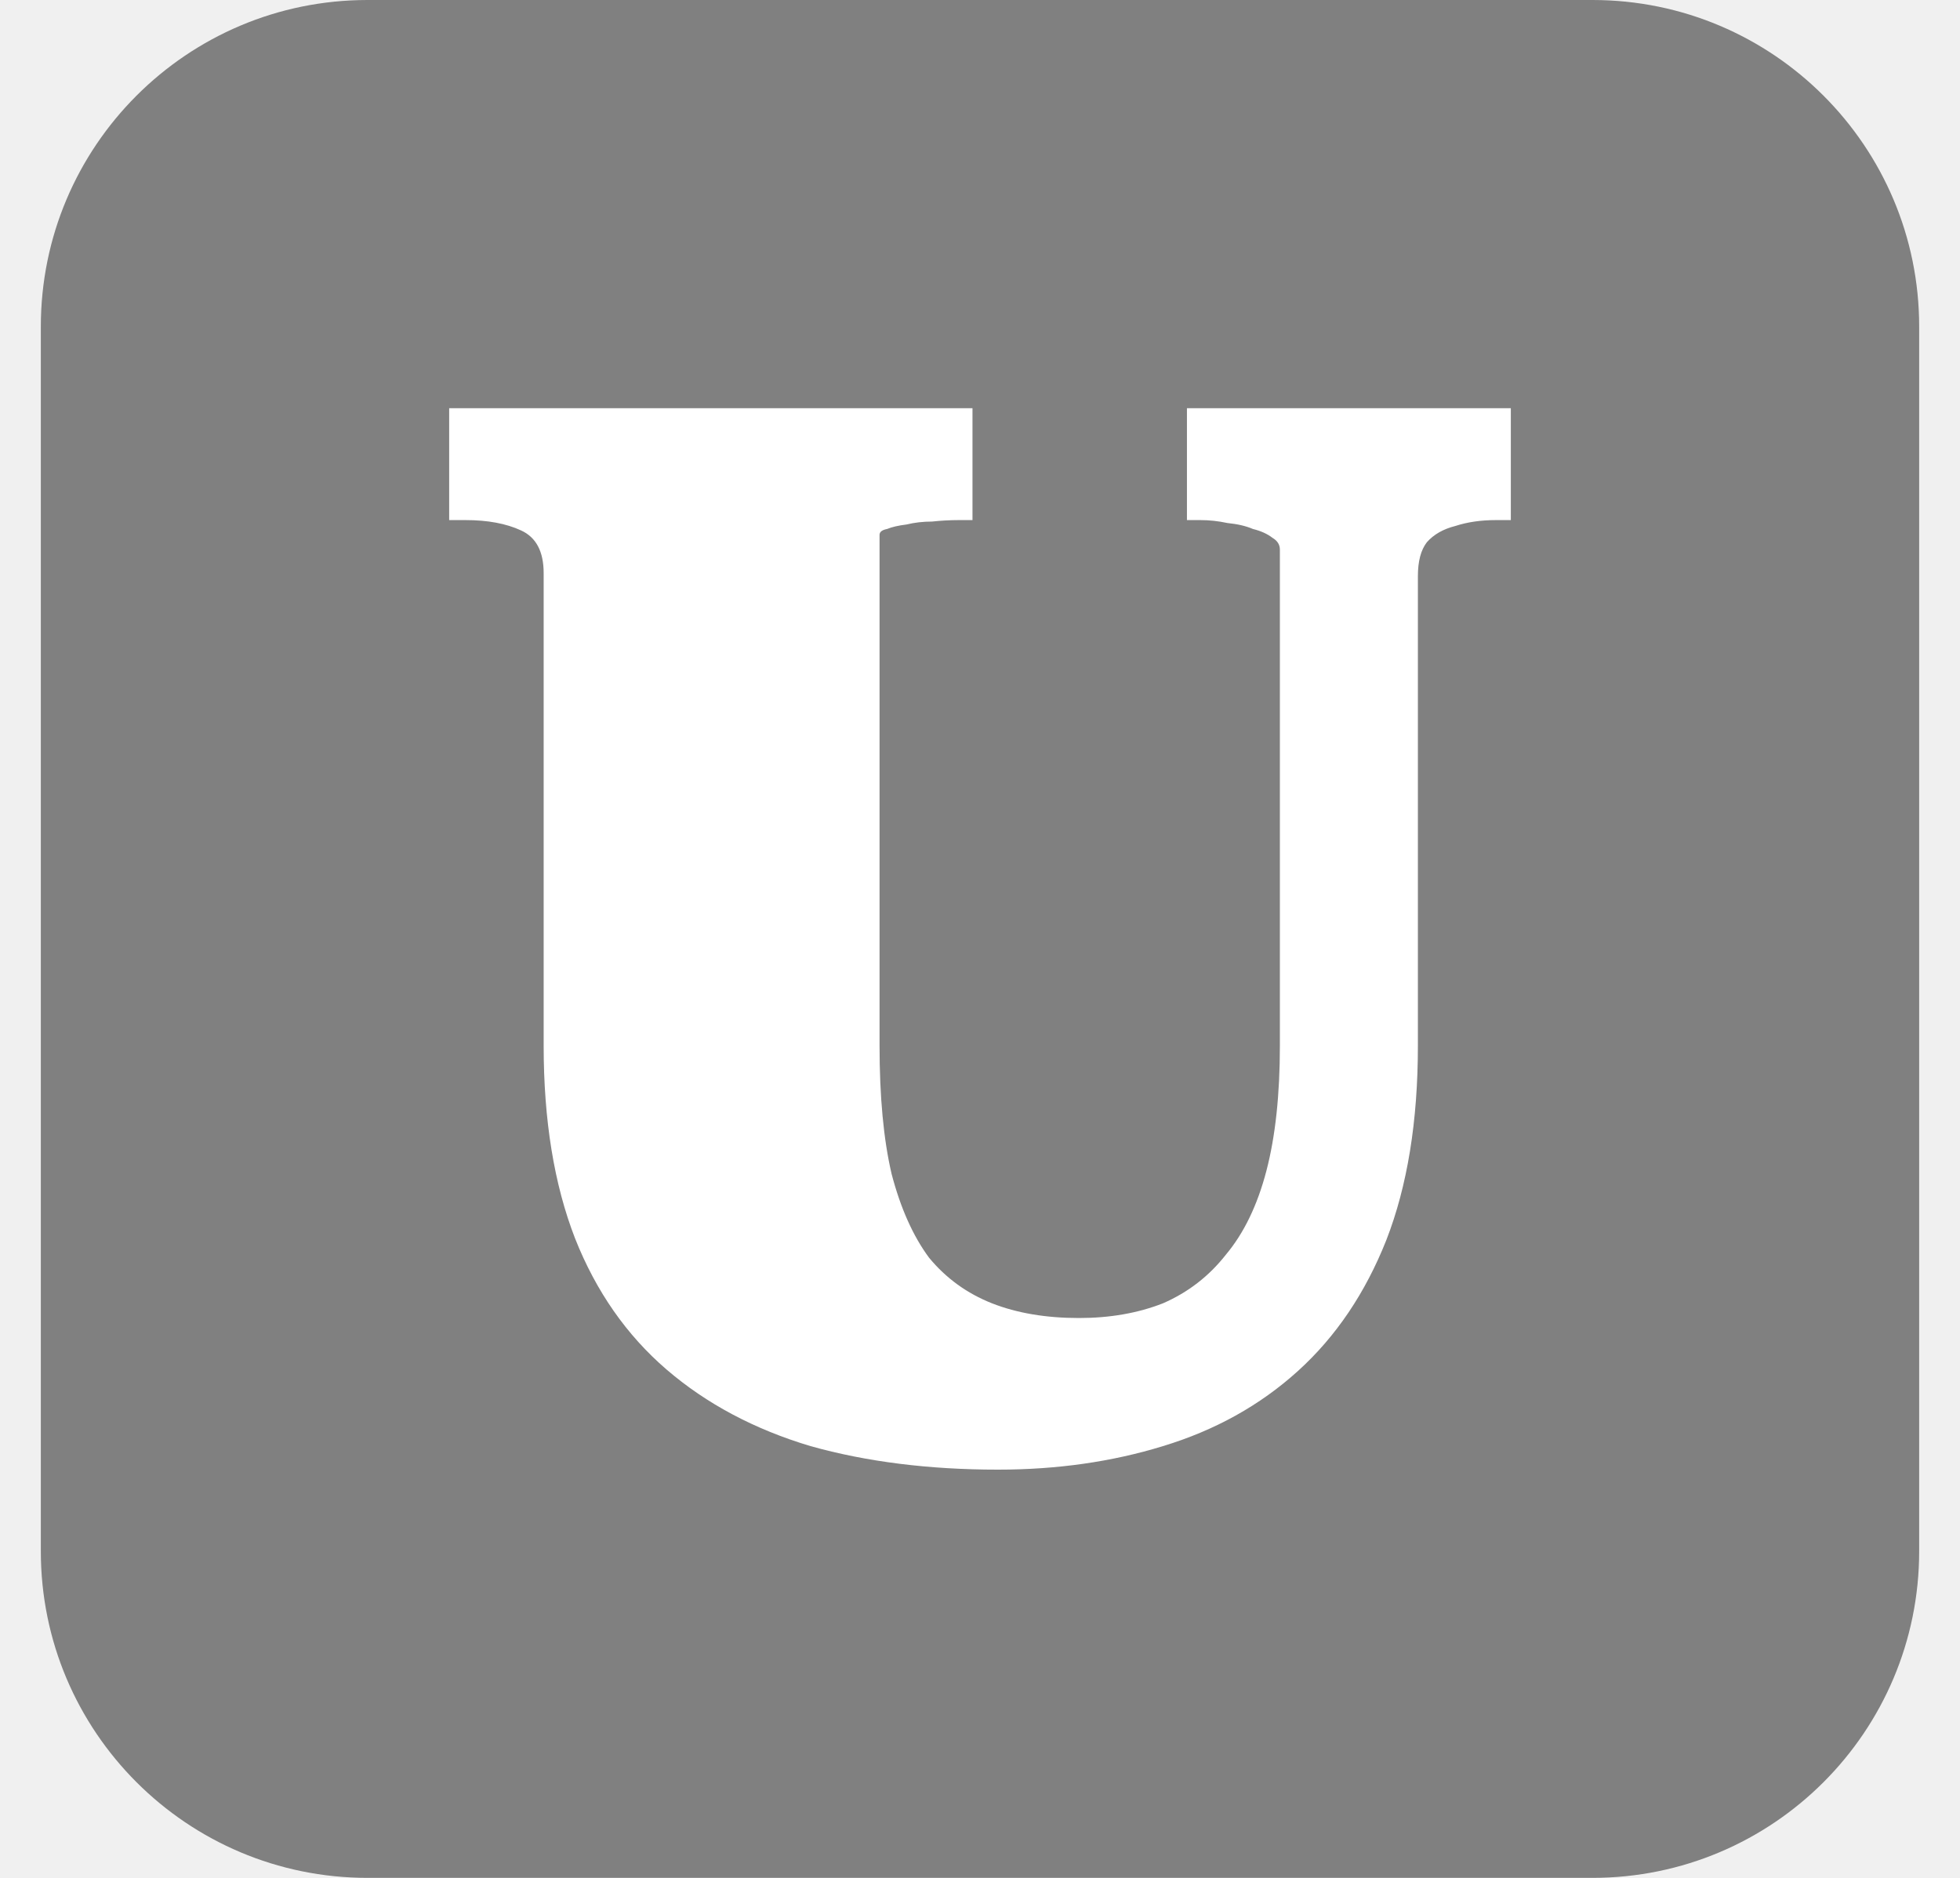
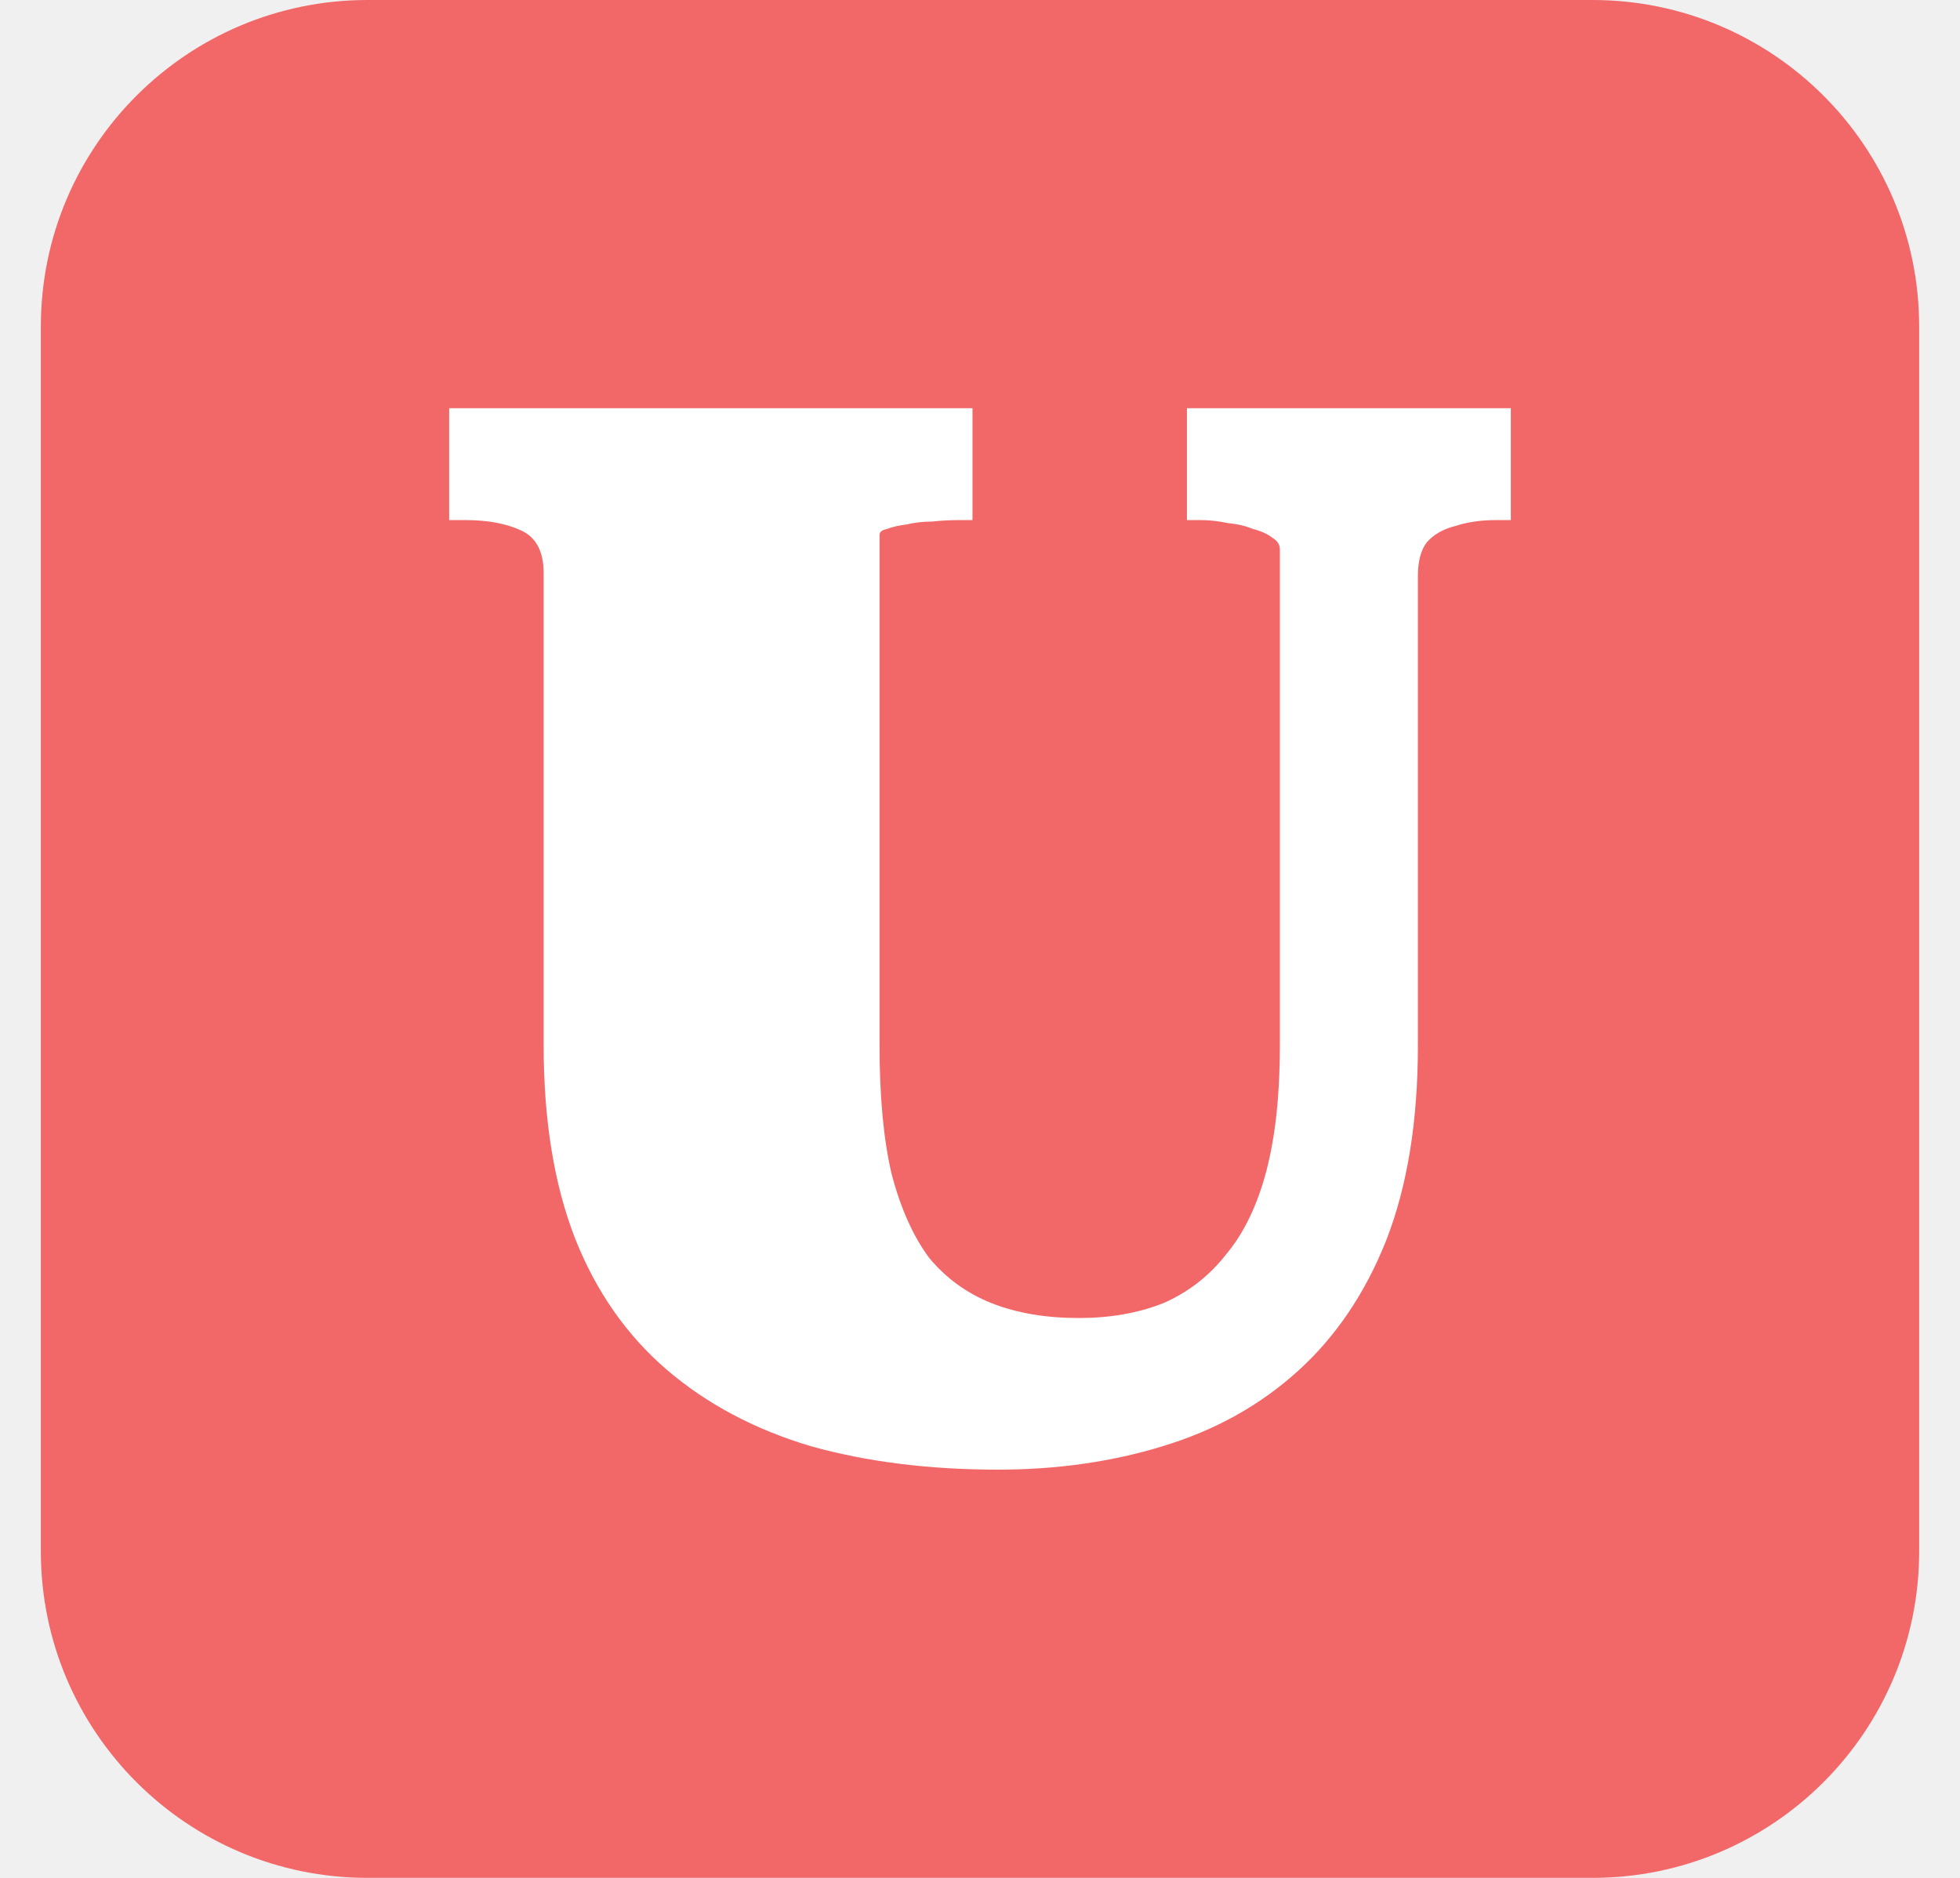
<svg xmlns="http://www.w3.org/2000/svg" width="24" height="23" viewBox="0 0 24 23" fill="none">
-   <rect x="0.5" width="23" height="23" rx="4" fill="#808080" />
+   <rect x="0.5" width="23" height="23" rx="4" fill="#F26869" />
  <path d="M10.77 12.807C10.77 13.432 10.819 13.955 10.917 14.376C11.027 14.797 11.18 15.139 11.376 15.404C11.584 15.656 11.841 15.842 12.147 15.963C12.453 16.083 12.808 16.143 13.212 16.143C13.591 16.143 13.934 16.083 14.24 15.963C14.546 15.83 14.803 15.632 15.011 15.367C15.232 15.103 15.397 14.761 15.507 14.34C15.617 13.919 15.672 13.408 15.672 12.807V6.731C15.672 6.671 15.642 6.623 15.581 6.587C15.519 6.539 15.44 6.503 15.342 6.479C15.256 6.442 15.152 6.418 15.03 6.406C14.919 6.382 14.809 6.37 14.699 6.37H14.534V5H18.5V6.37H18.316C18.133 6.37 17.968 6.394 17.821 6.442C17.674 6.479 17.557 6.545 17.472 6.641C17.398 6.737 17.362 6.875 17.362 7.055V12.807C17.362 13.733 17.233 14.526 16.976 15.187C16.719 15.836 16.358 16.371 15.893 16.792C15.428 17.213 14.877 17.519 14.24 17.712C13.616 17.904 12.943 18 12.22 18C11.376 18 10.611 17.904 9.925 17.712C9.24 17.507 8.652 17.195 8.162 16.774C7.673 16.353 7.299 15.818 7.042 15.169C6.785 14.508 6.657 13.721 6.657 12.807V7.019C6.657 6.755 6.565 6.581 6.381 6.497C6.198 6.412 5.971 6.37 5.702 6.37H5.5V5H11.908V6.37H11.743C11.633 6.37 11.523 6.376 11.412 6.388C11.302 6.388 11.198 6.4 11.1 6.424C11.002 6.436 10.923 6.454 10.862 6.479C10.8 6.491 10.77 6.515 10.77 6.551V12.807Z" fill="white" />
</svg>
